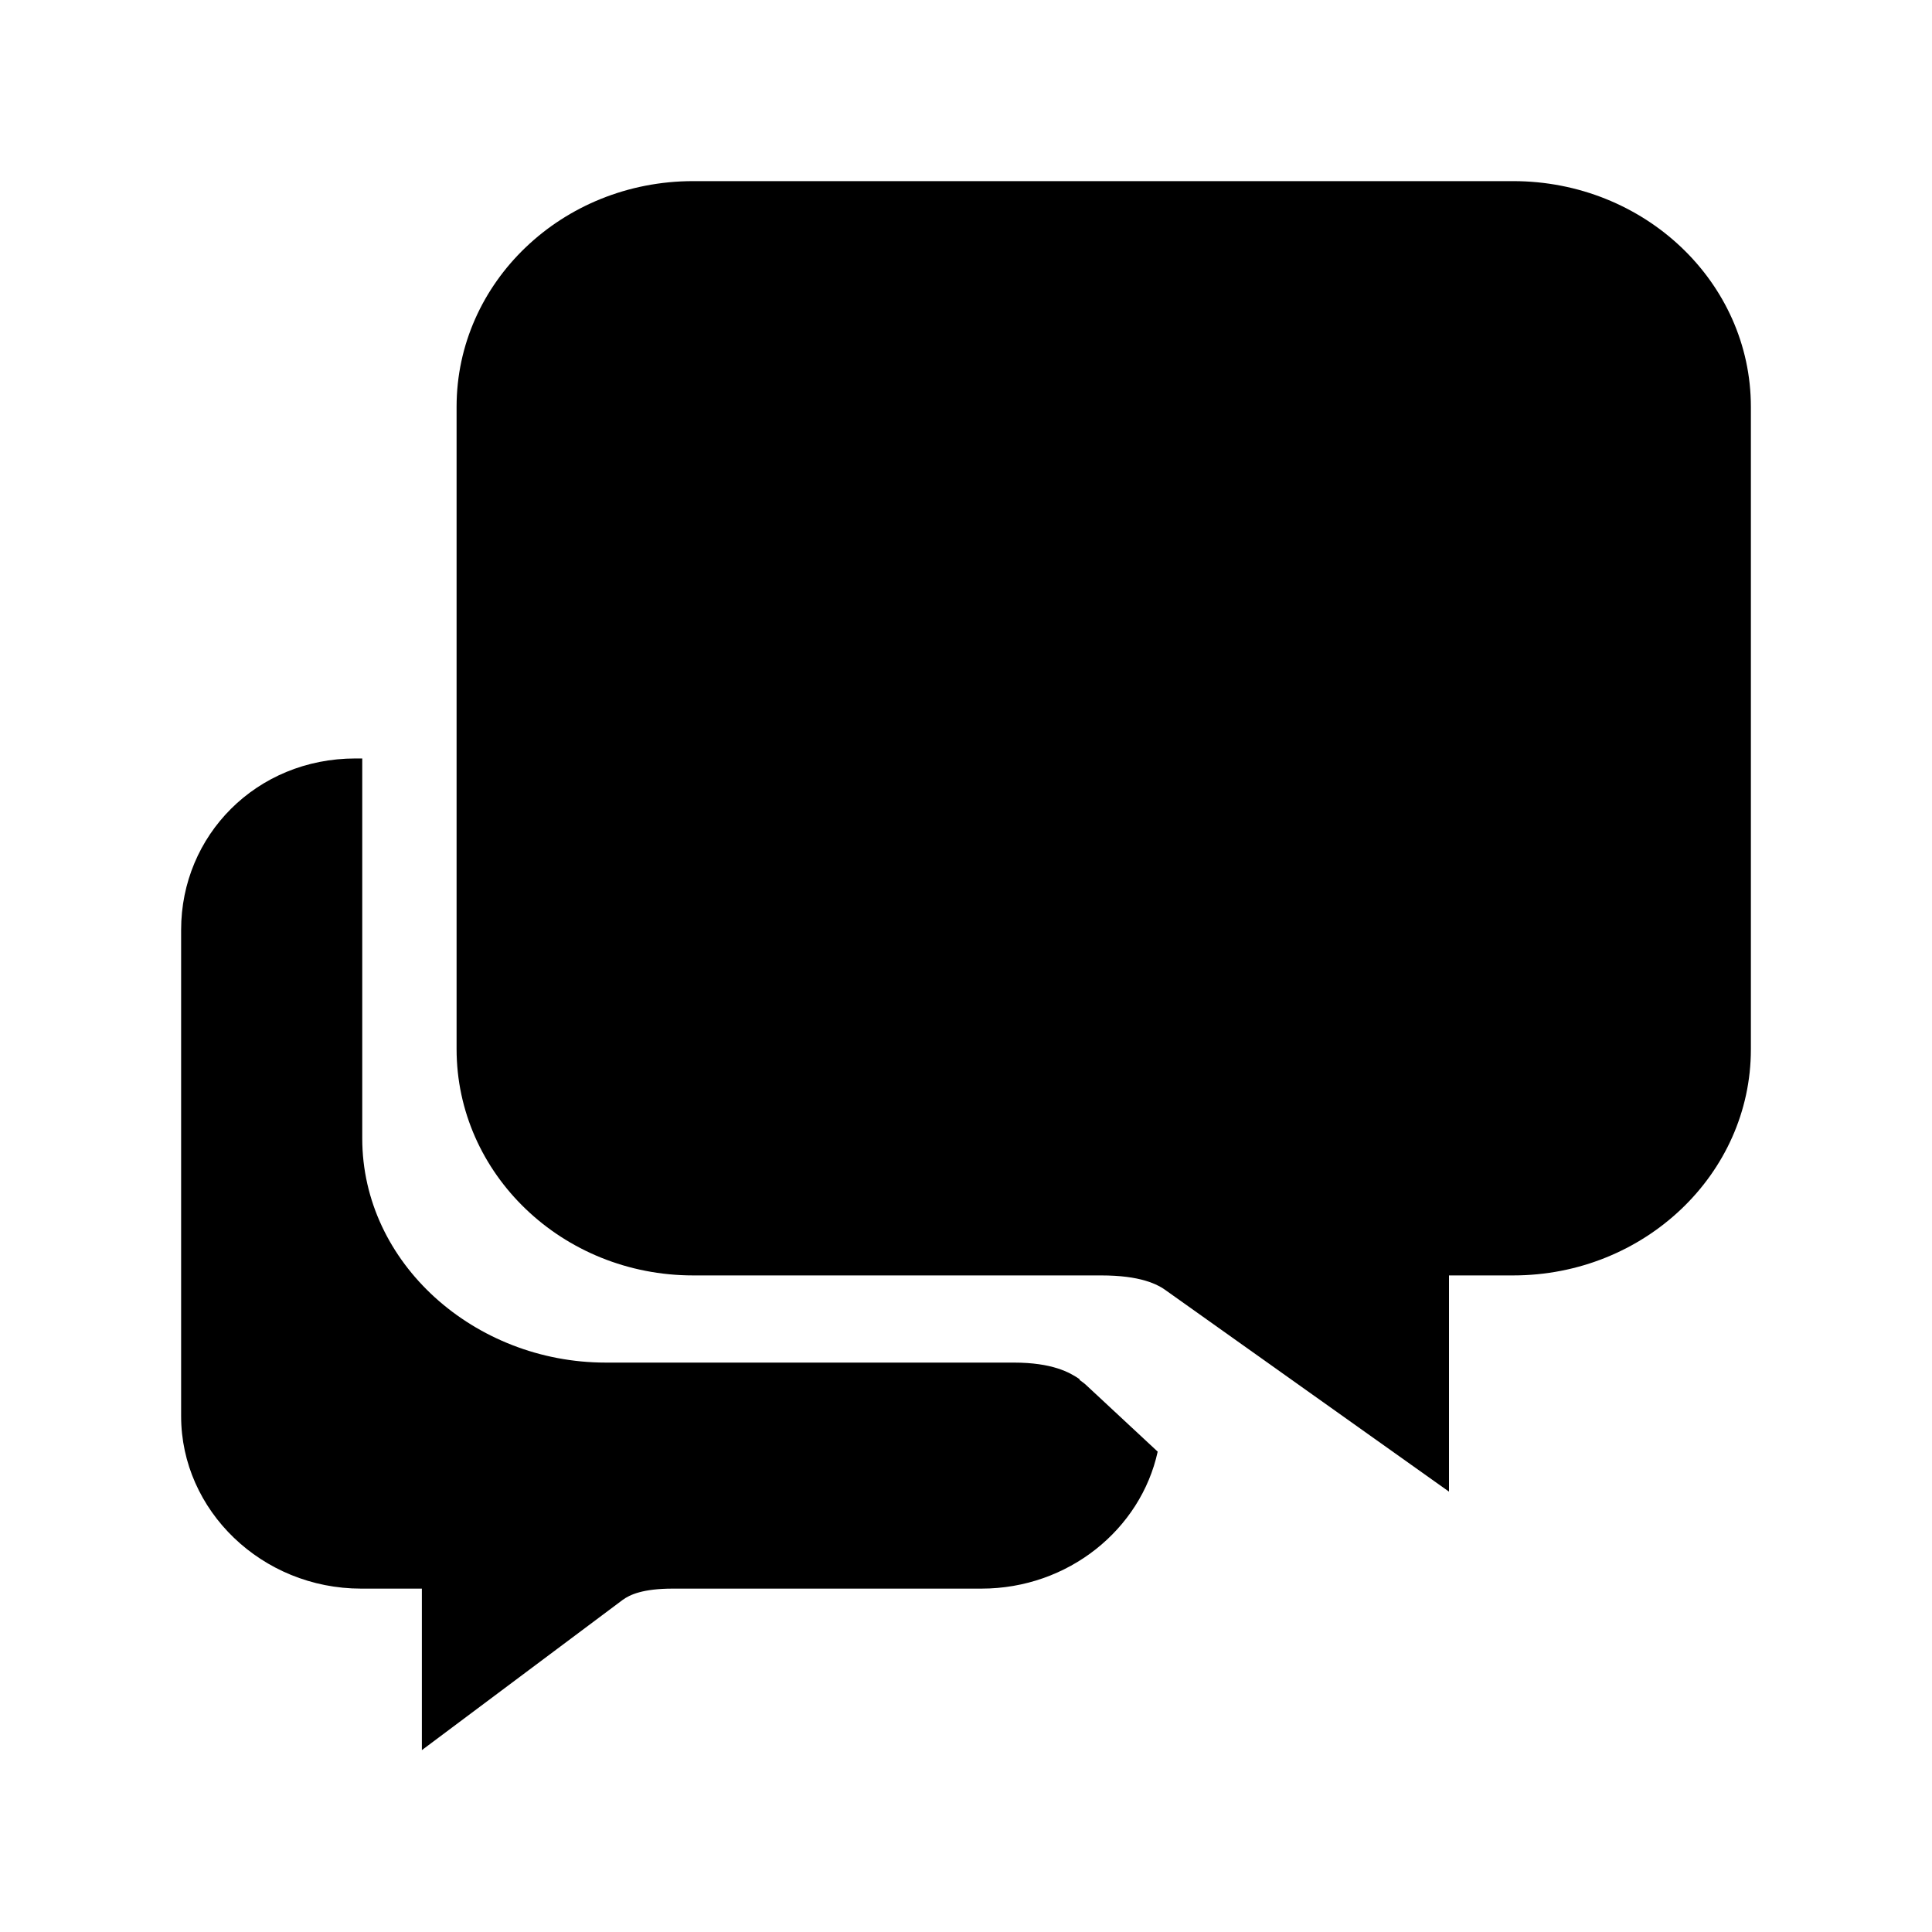
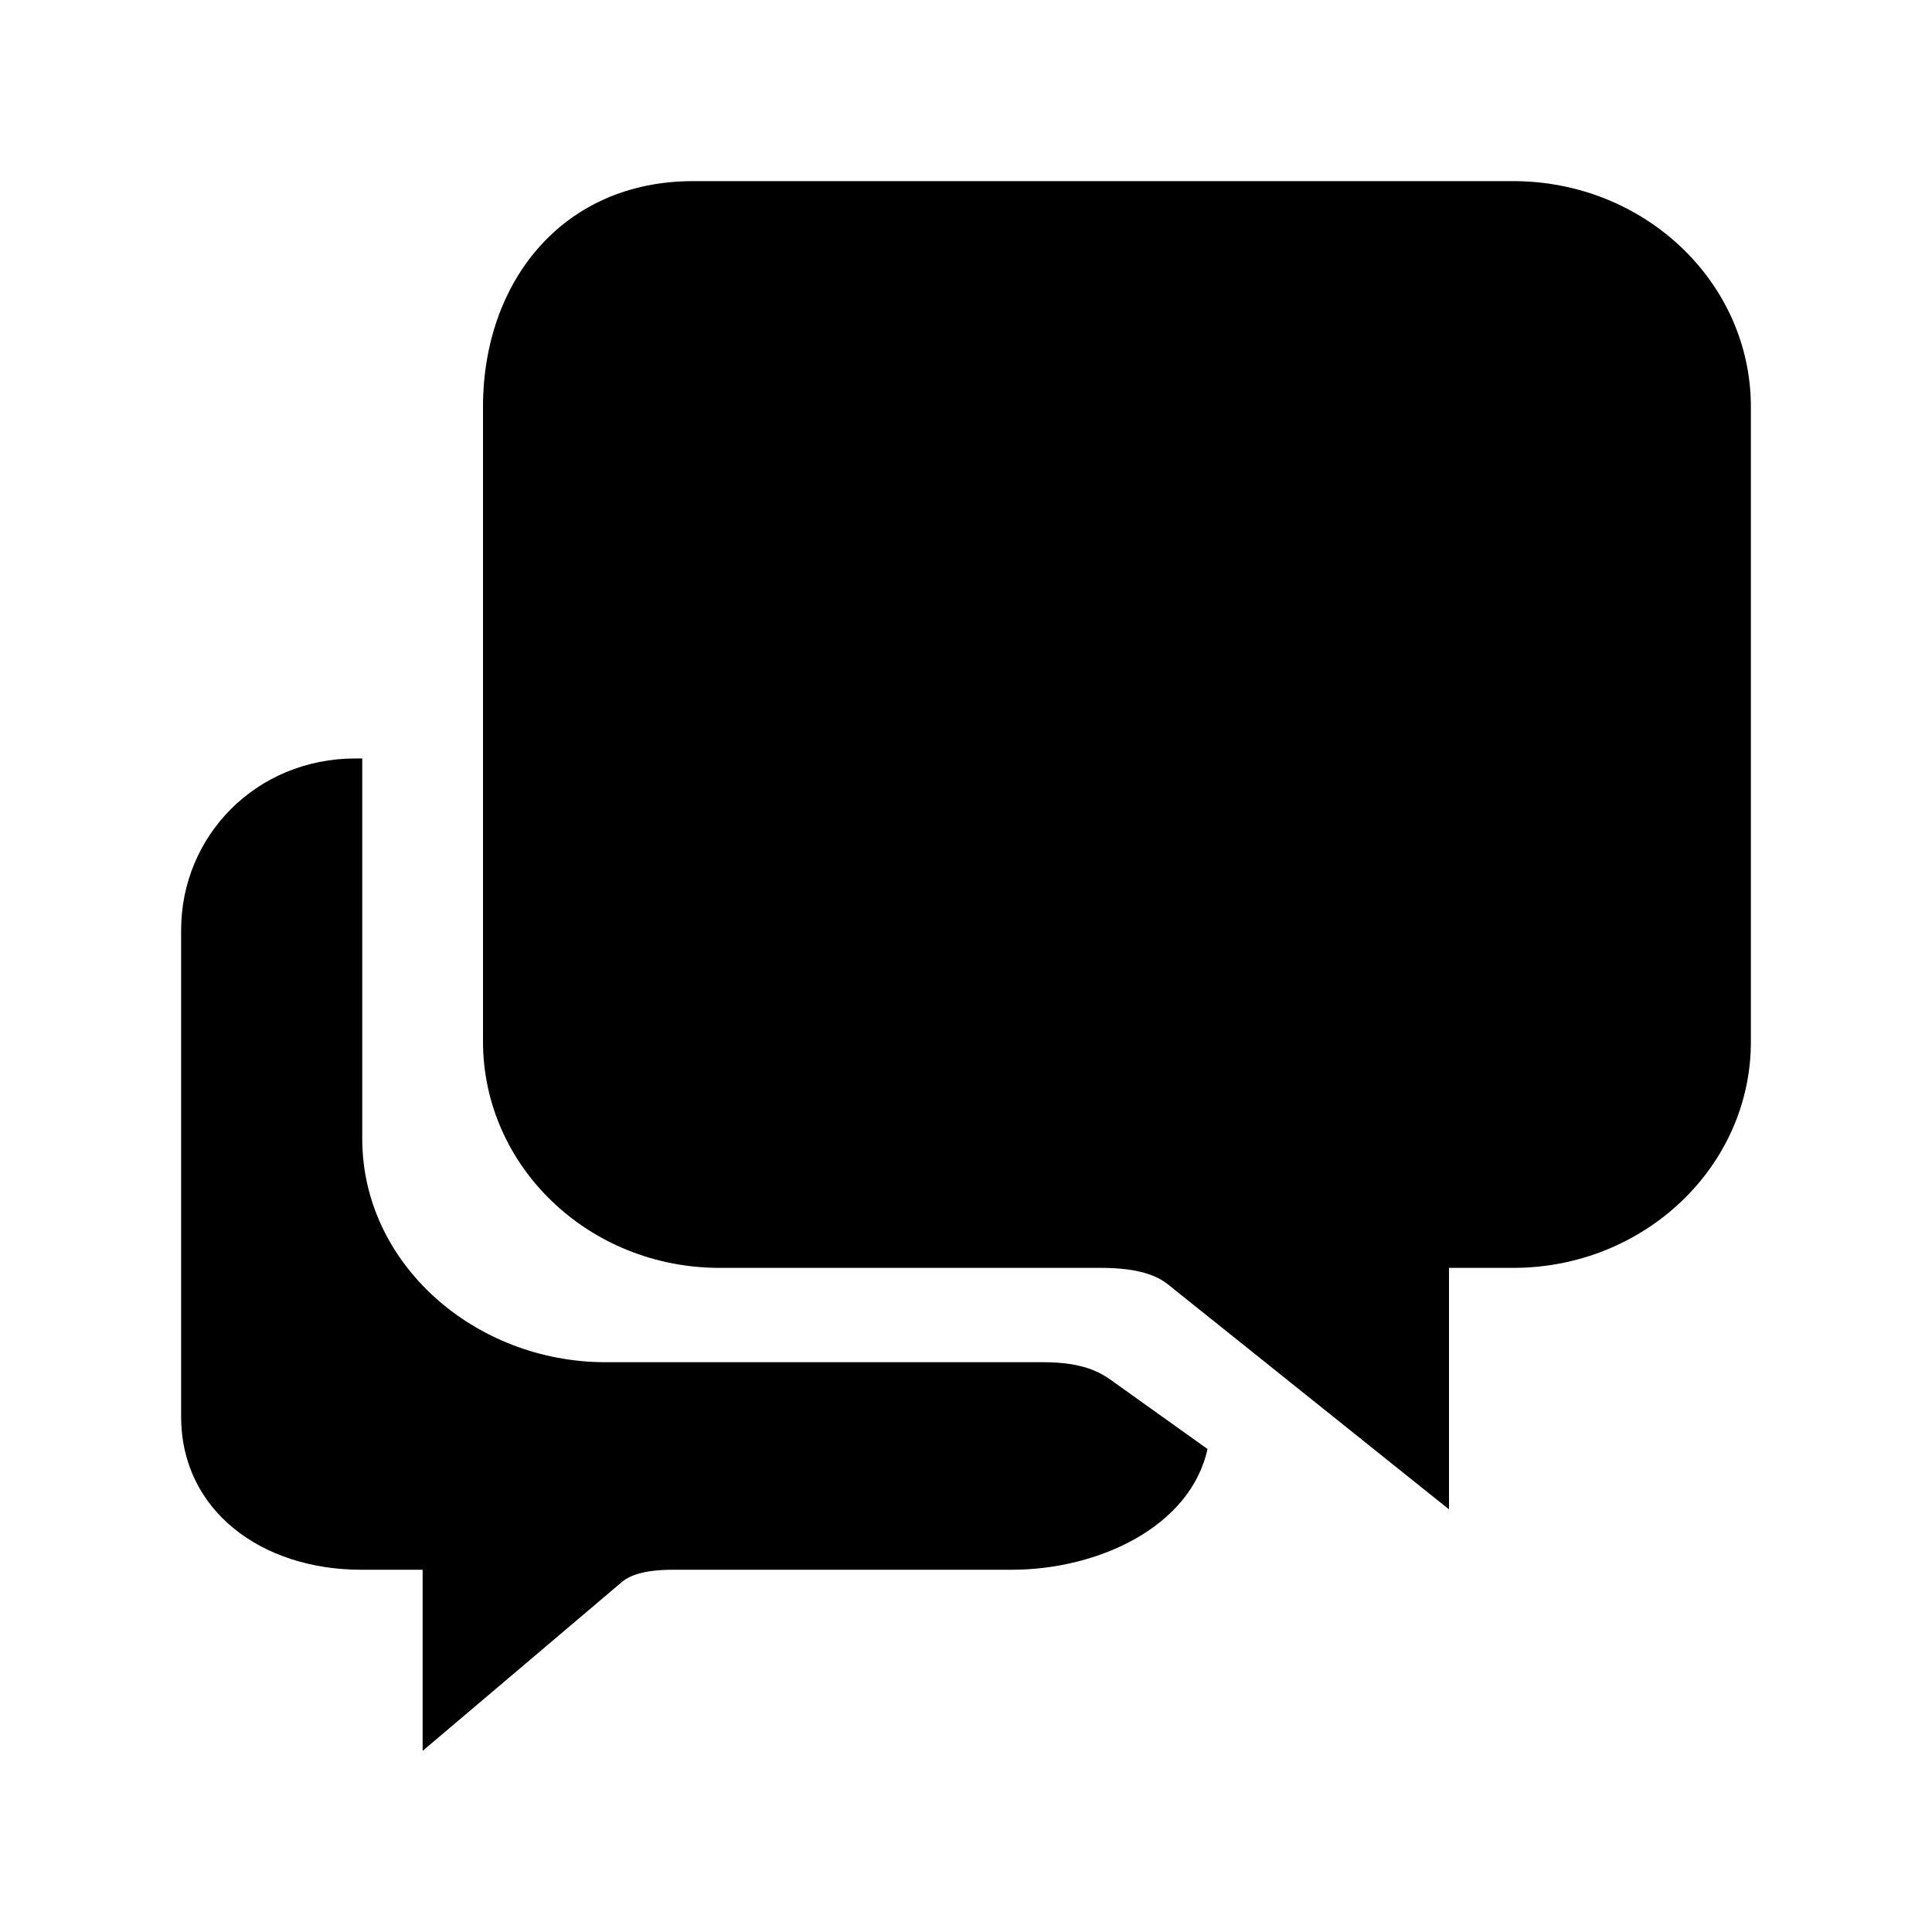
<svg xmlns="http://www.w3.org/2000/svg" version="1.1" id="Layer_1" x="0px" y="0px" width="512px" height="512px" viewBox="0 0 512 512" style="enable-background:new 0 0 512 512;" xml:space="preserve">
  <g>
-     <path d="M95.7,421h16.1c0,9.1,0,30.7,0,42.8L165,424c1.9-1.4,5.4-3,13.3-3h81.8c23,0,42.2-15.7,46.7-36.3l-18.7-17.4   c-0.6-0.6-1.3-1.1-2-1.6c0,0,0-0.2,0-0.2c-2.6-1.8-7.2-4.4-17.5-4.4H160.5c-34.7,0-64.5-26.3-64.5-59.4V201h-1.8   C67.9,201,48,221.4,48,246.4v128.9C48,400.3,69.4,421,95.7,421z" />
-     <path d="M183.7,338h108.1c10.4,0,15,2.3,17.5,4.2l74.7,53.1L384,338h17c34.8,0,63-26.9,63-59.9V107.8c0-33-28.2-59.8-63-59.8H183.7   C149,48,121,74.8,121,107.8v69.7v100.5C121,311.1,149,338,183.7,338z" />
+     <path d="M294.1,365.5c-2.6-1.8-7.2-4.5-17.5-4.5H160.5c-34.7,0-64.5-26.1-64.5-59.2V201h-1.8C67.9,201,48,221.5,48,246.5v128.9   c0,25,21.4,40.6,47.7,40.6H112v48l53.1-45c1.9-1.4,5.3-3,13.2-3h89.8c23,0,47.4-11.4,51.9-32L294.1,365.5z" />
+     <path d="M401,48H183.7C149,48,128,74.8,128,107.8v69.7V276c0,33.1,28,60,62.7,60h101.1c10.4,0,15,2.3,17.5,4.2L384,400v-64h17   c34.8,0,63-26.9,63-59.9V107.8C464,74.8,435.8,48,401,48z" />
  </g>
</svg>
